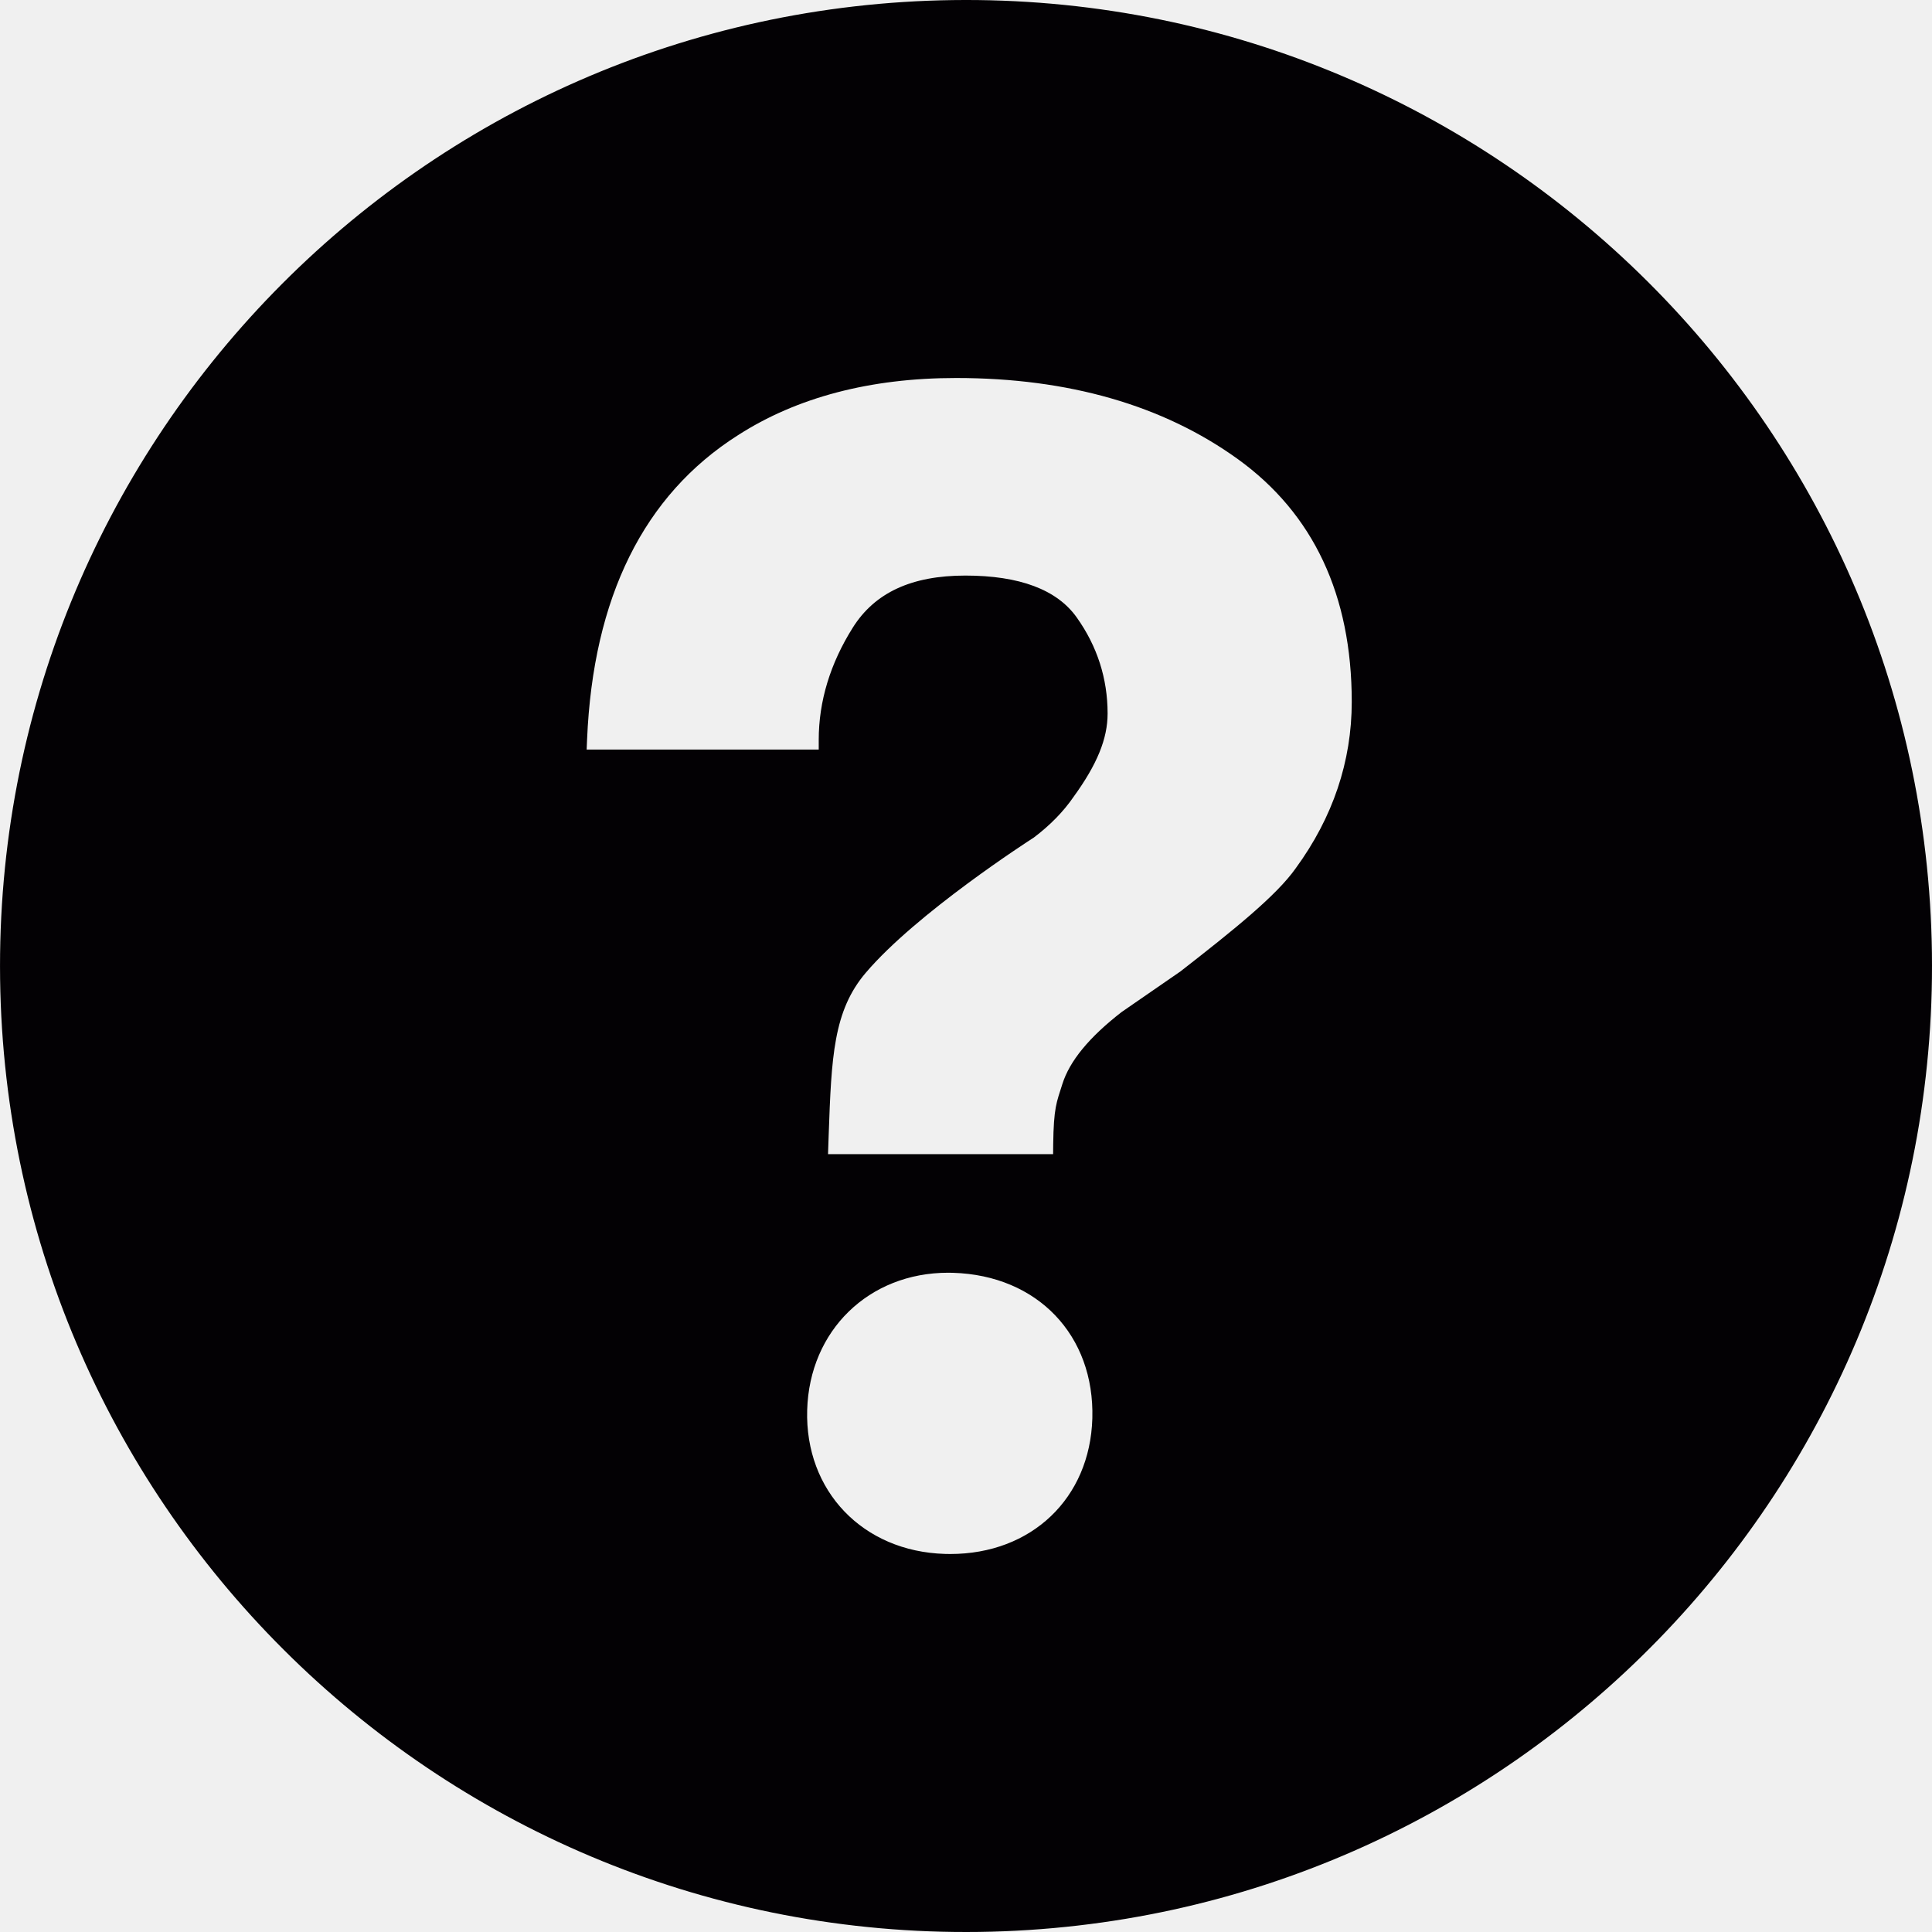
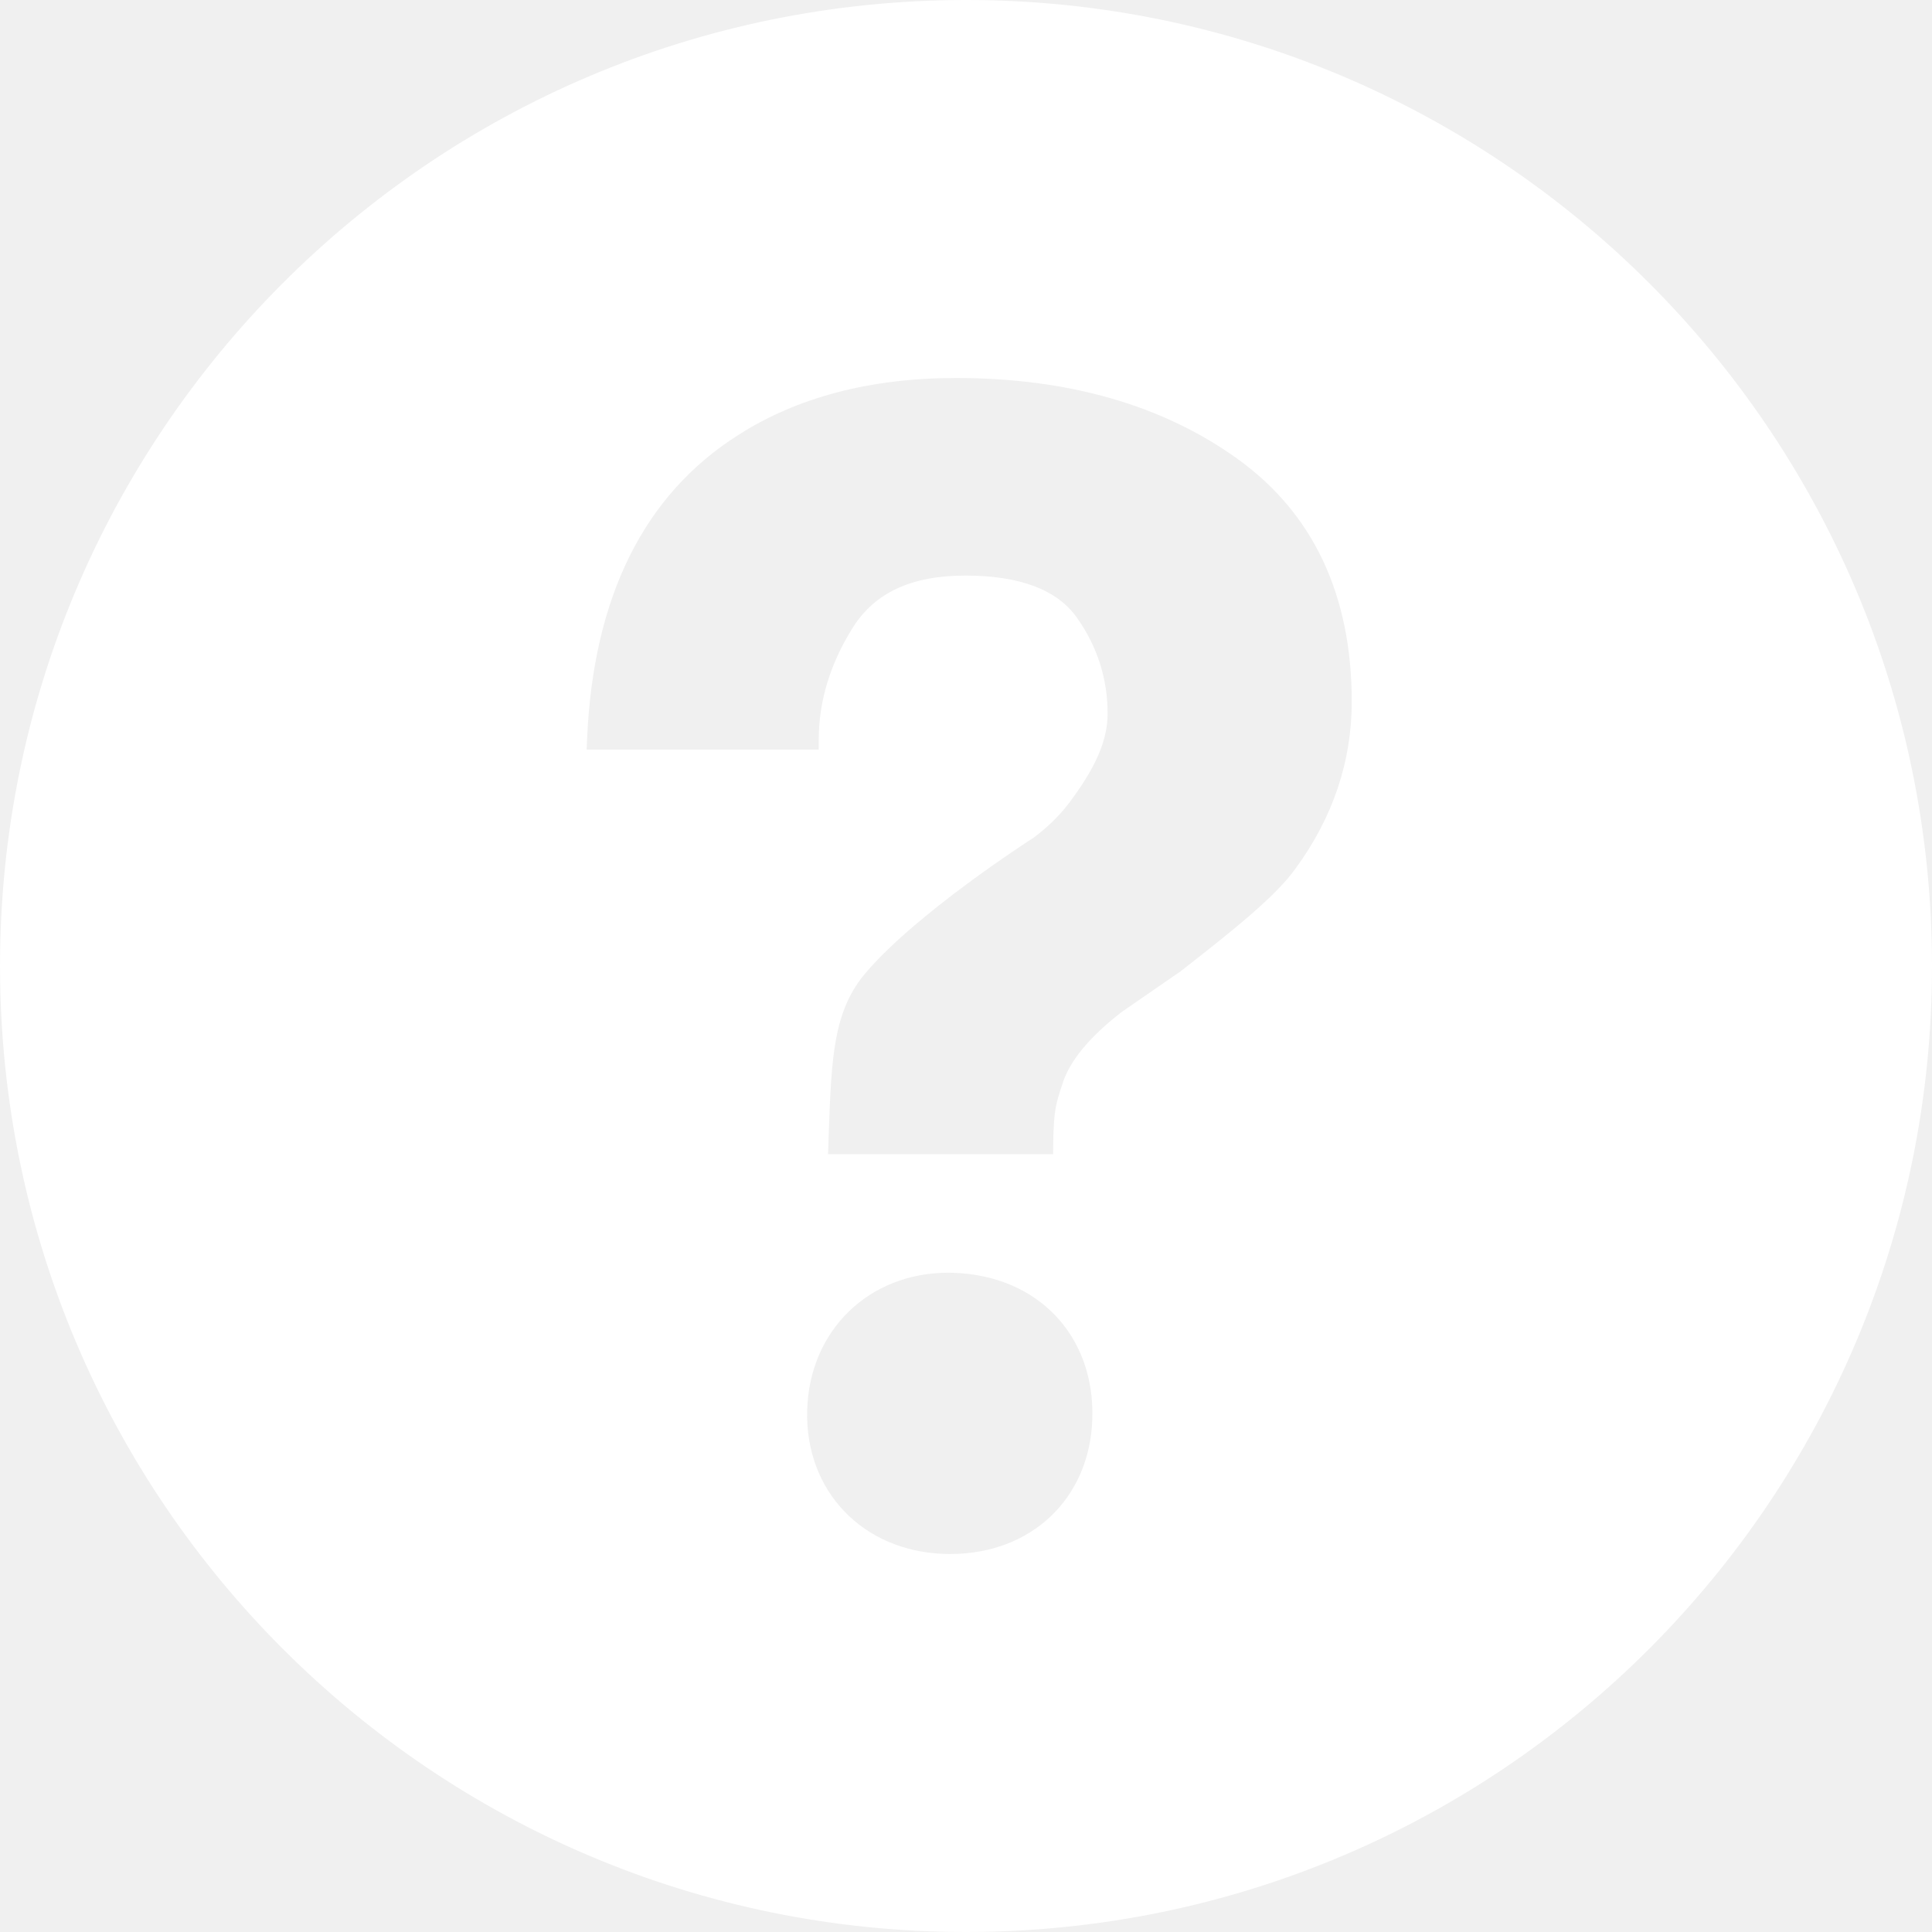
<svg xmlns="http://www.w3.org/2000/svg" version="1.1" id="Capa_1" x="0px" y="0px" viewBox="0 0 92 92" style="enable-background:new 0 0 92 92;" xml:space="preserve">
  <g>
-     <path style="fill:#030104;" d="M45.386,0.004C19.983,0.344-0.333,21.215,0.005,46.619c0.34,25.393,21.209,45.715,46.611,45.377   c25.398-0.342,45.718-21.213,45.38-46.615C91.656,19.986,70.786-0.335,45.386,0.004z M45.25,74l-0.254-0.004   c-3.912-0.116-6.67-2.998-6.559-6.852c0.109-3.788,2.934-6.538,6.717-6.538l0.227,0.004c4.021,0.119,6.748,2.972,6.635,6.937   C51.904,71.346,49.123,74,45.25,74z M61.705,41.341c-0.92,1.307-2.943,2.93-5.492,4.916l-2.807,1.938   c-1.541,1.198-2.471,2.325-2.82,3.434c-0.275,0.873-0.41,1.104-0.434,2.88l-0.004,0.451H39.43l0.031-0.907   c0.131-3.728,0.223-5.921,1.768-7.733c2.424-2.846,7.771-6.289,7.998-6.435c0.766-0.577,1.412-1.234,1.893-1.936   c1.125-1.551,1.623-2.772,1.623-3.972c0-1.665-0.494-3.205-1.471-4.576c-0.939-1.323-2.723-1.993-5.303-1.993   c-2.559,0-4.311,0.812-5.359,2.478c-1.078,1.713-1.623,3.512-1.623,5.35v0.457H27.936l0.02-0.477   c0.285-6.769,2.701-11.643,7.178-14.487C37.947,18.918,41.447,18,45.531,18c5.346,0,9.859,1.299,13.412,3.861   c3.6,2.596,5.426,6.484,5.426,11.556C64.369,36.254,63.473,38.919,61.705,41.341z" />
+     <path style="fill:#FFFFFF;" id="question-mark-icon" d="M45.386,0.004C19.983,0.344-0.333,21.215,0.005,46.619c0.34,25.393,21.209,45.715,46.611,45.377   c25.398-0.342,45.718-21.213,45.38-46.615C91.656,19.986,70.786-0.335,45.386,0.004z M45.25,74l-0.254-0.004   c-3.912-0.116-6.67-2.998-6.559-6.852c0.109-3.788,2.934-6.538,6.717-6.538l0.227,0.004c4.021,0.119,6.748,2.972,6.635,6.937   C51.904,71.346,49.123,74,45.25,74z M61.705,41.341c-0.92,1.307-2.943,2.93-5.492,4.916l-2.807,1.938   c-1.541,1.198-2.471,2.325-2.82,3.434c-0.275,0.873-0.41,1.104-0.434,2.88l-0.004,0.451H39.43l0.031-0.907   c0.131-3.728,0.223-5.921,1.768-7.733c2.424-2.846,7.771-6.289,7.998-6.435c0.766-0.577,1.412-1.234,1.893-1.936   c1.125-1.551,1.623-2.772,1.623-3.972c0-1.665-0.494-3.205-1.471-4.576c-0.939-1.323-2.723-1.993-5.303-1.993   c-2.559,0-4.311,0.812-5.359,2.478c-1.078,1.713-1.623,3.512-1.623,5.35v0.457H27.936l0.02-0.477   c0.285-6.769,2.701-11.643,7.178-14.487C37.947,18.918,41.447,18,45.531,18c5.346,0,9.859,1.299,13.412,3.861   c3.6,2.596,5.426,6.484,5.426,11.556C64.369,36.254,63.473,38.919,61.705,41.341z" />
  </g>
  <g>
</g>
  <g>
</g>
  <g>
</g>
  <g>
</g>
  <g>
</g>
  <g>
</g>
  <g>
</g>
  <g>
</g>
  <g>
</g>
  <g>
</g>
  <g>
</g>
  <g>
</g>
  <g>
</g>
  <g>
</g>
  <g>
</g>
</svg>
